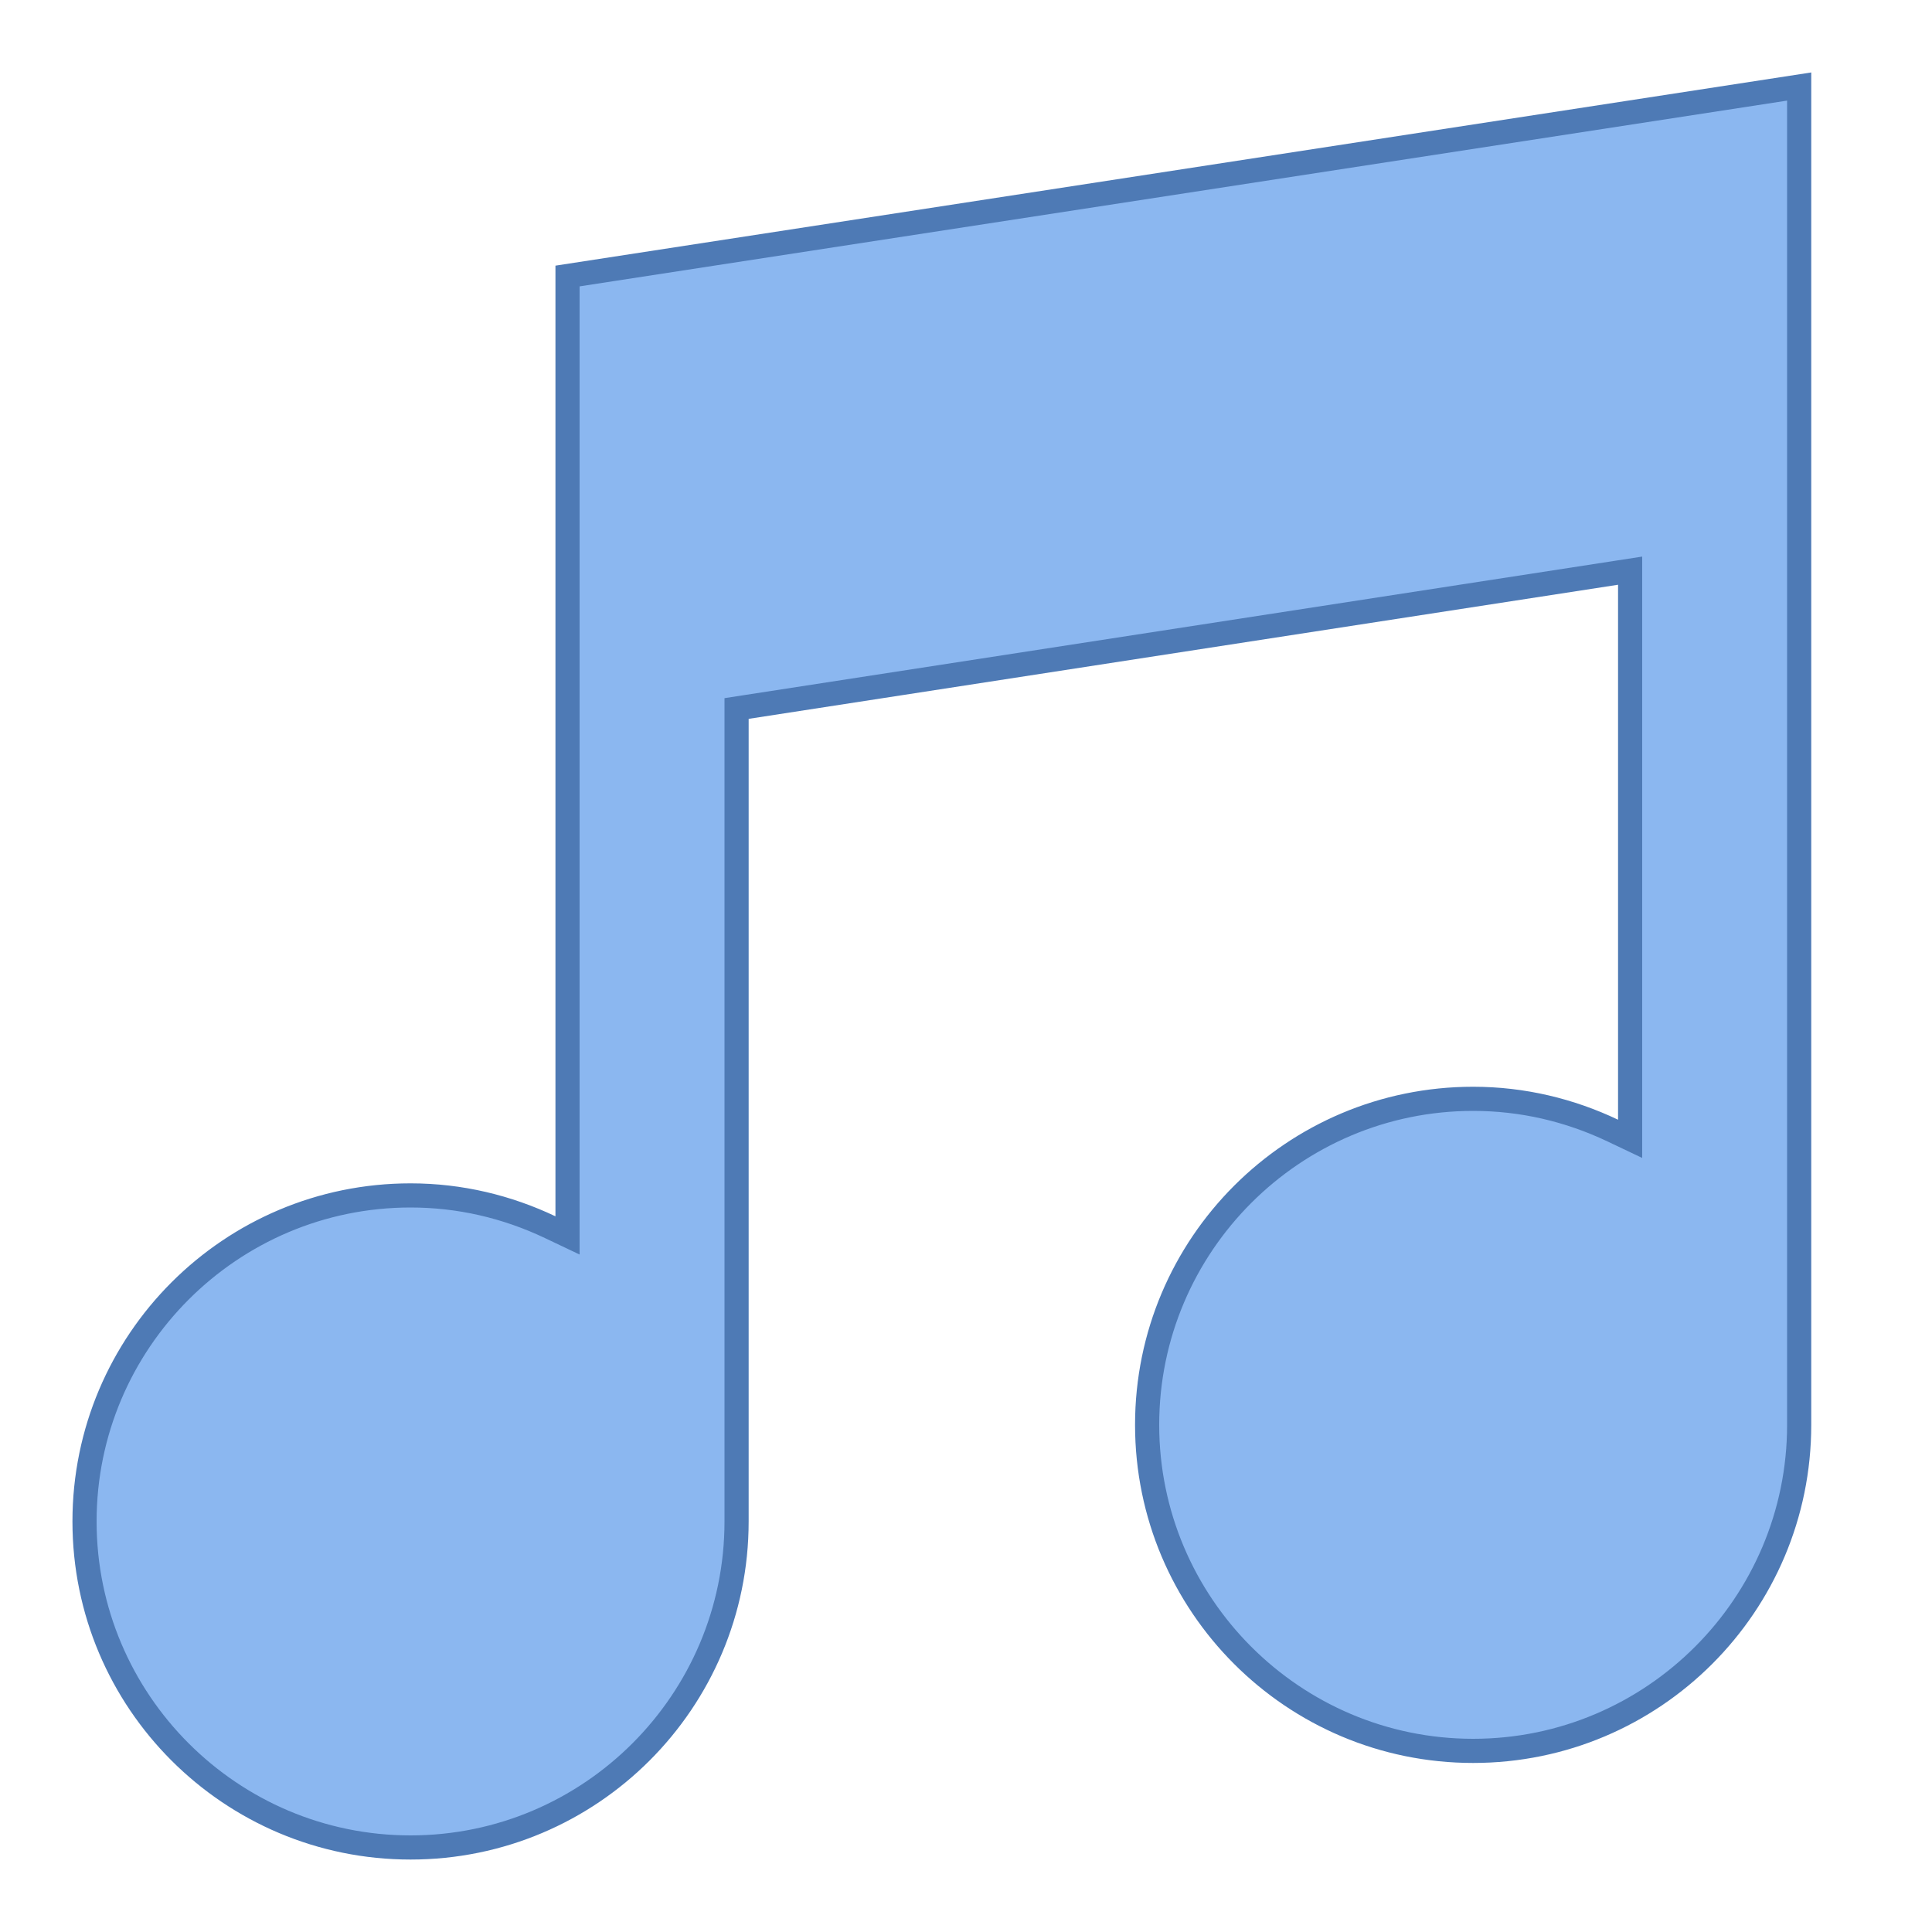
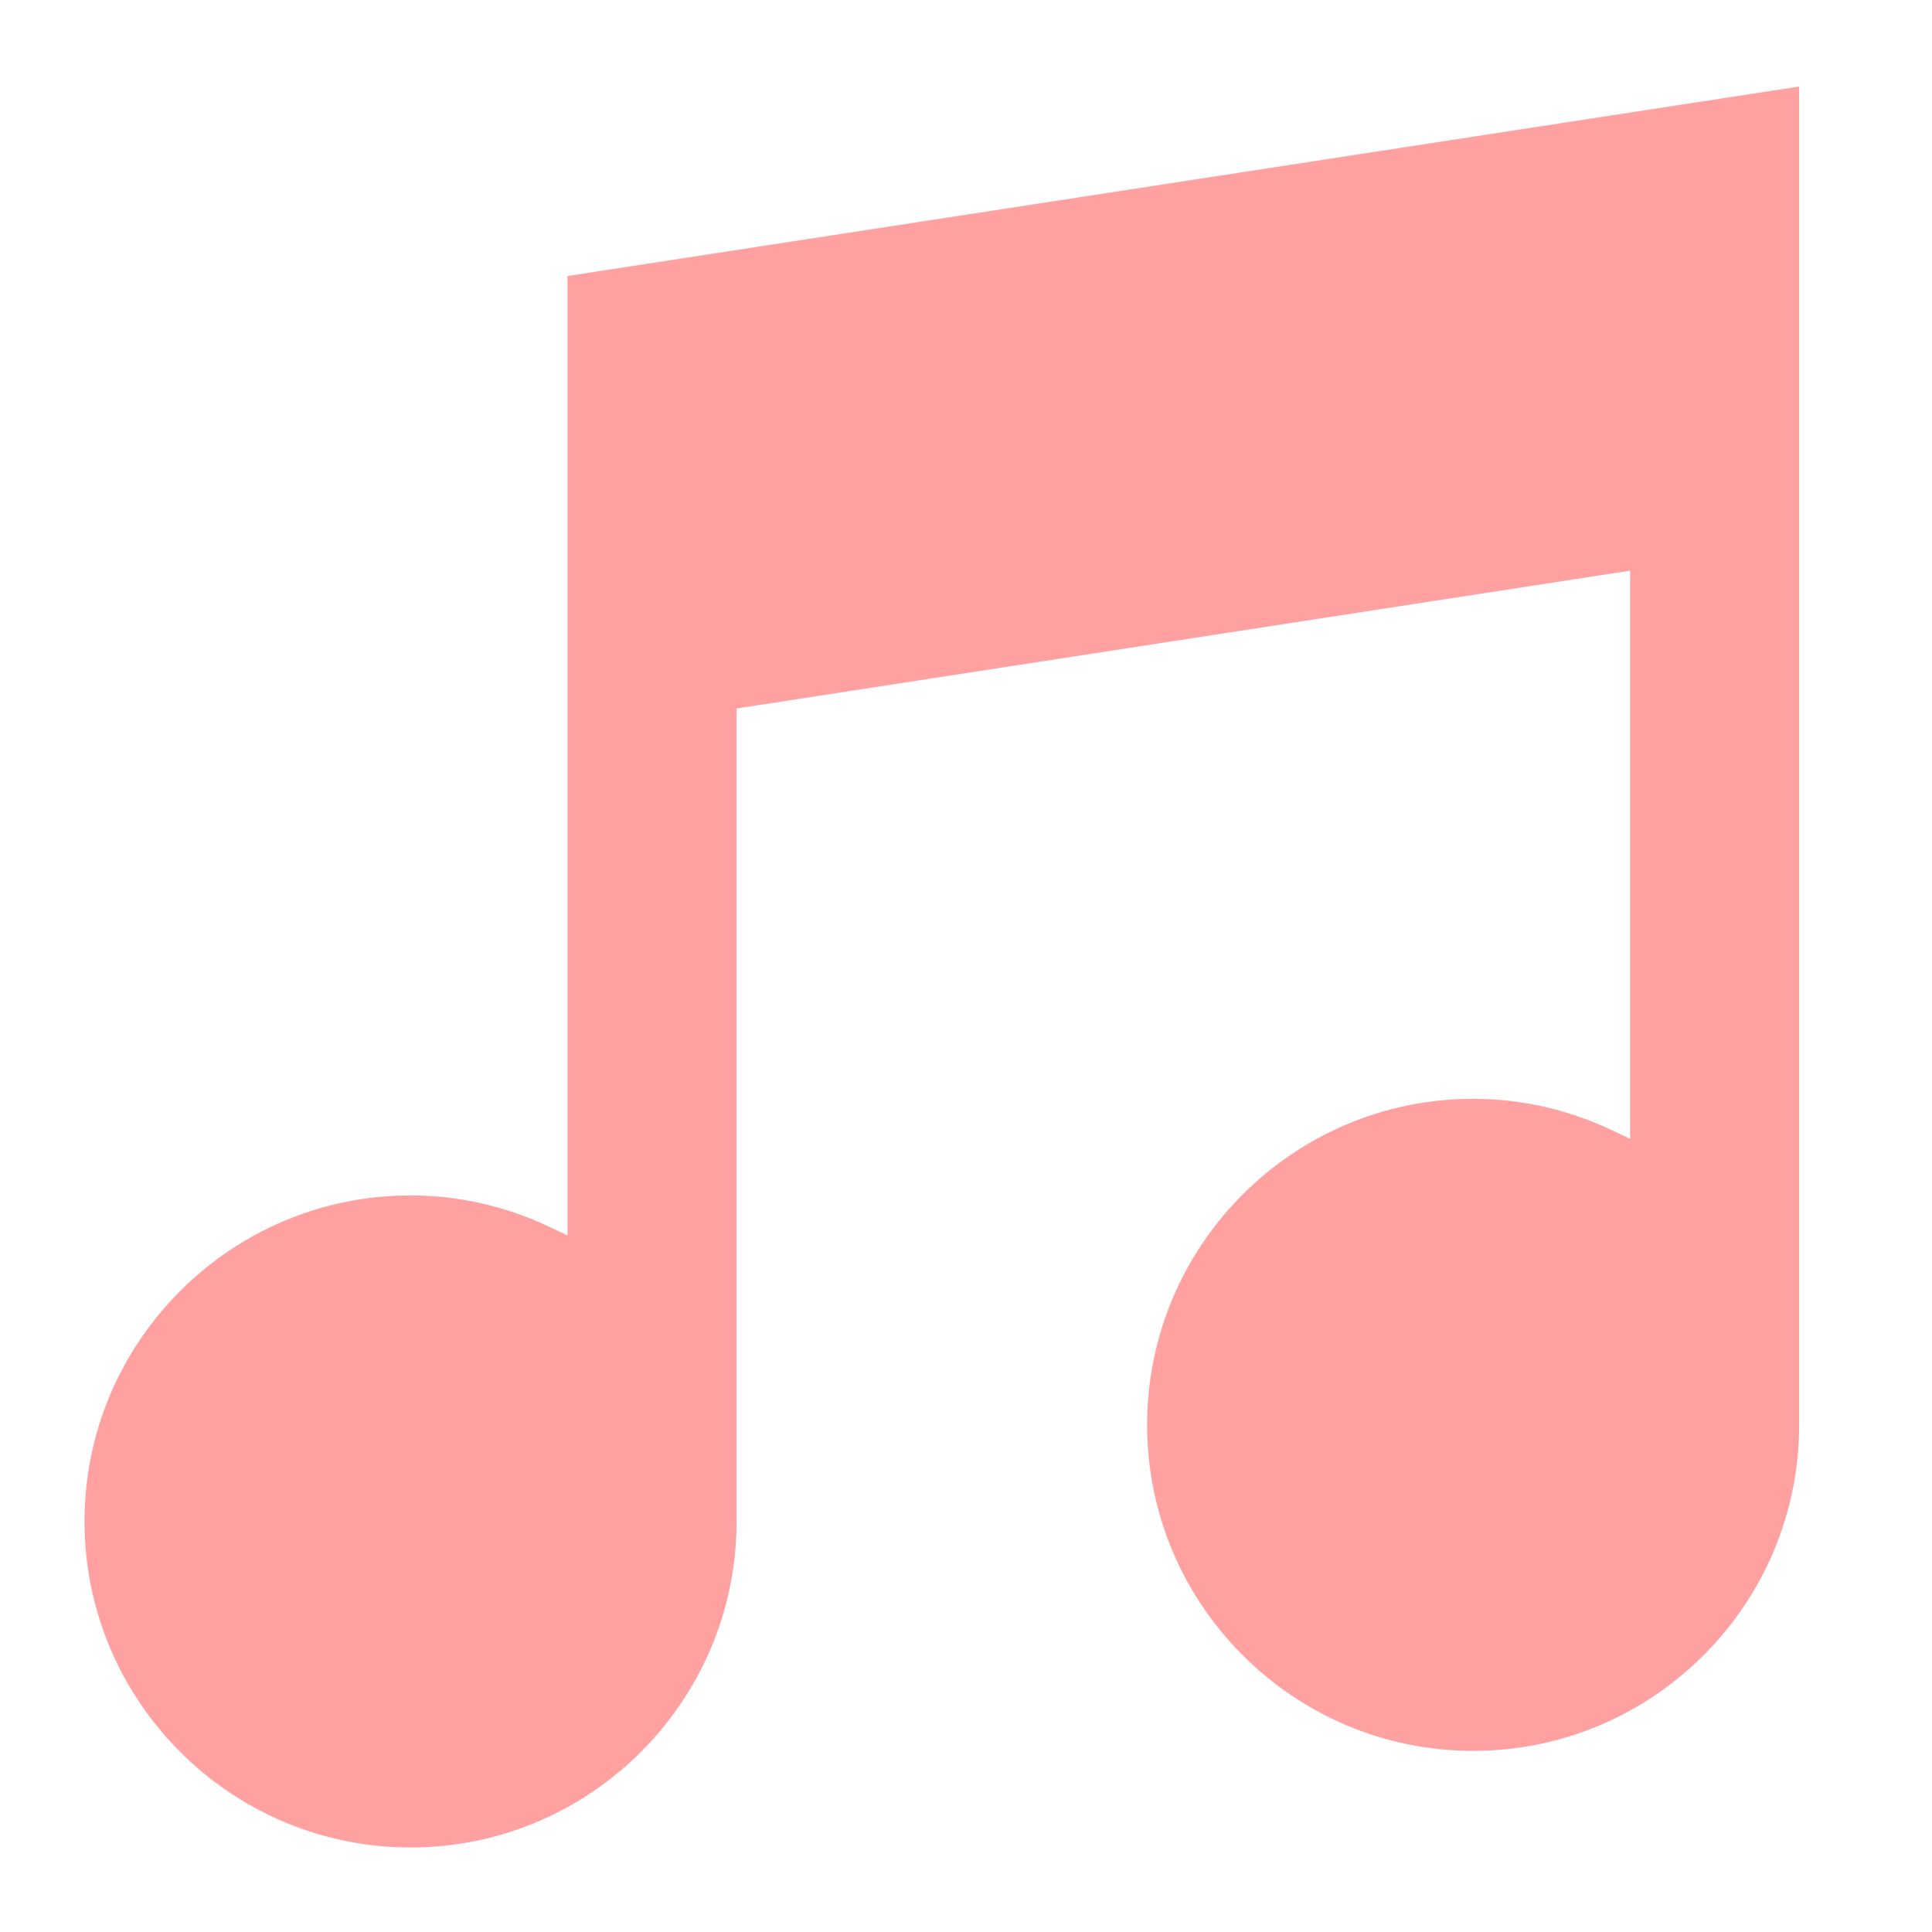
<svg xmlns="http://www.w3.org/2000/svg" version="1.1" viewBox="0 0 80 80" style="enable-background:new 0 0 80 80;" xml:space="preserve">
  <g>
-     <path style="fill:#8BB7F0;" d="M17,76.5C9.556,76.5,3.5,70.444,3.5,63S9.556,49.5,17,49.5c2.002,0,3.949,0.443,5.785,1.317l0.715,0.34V11.429l51-7.846V59c0,7.444-6.056,13.5-13.5,13.5S47.5,66.444,47.5,59S53.556,45.5,61,45.5c2.002,0,3.949,0.443,5.785,1.317l0.715,0.34V23.63l-37,5.707V63C30.5,70.444,24.444,76.5,17,76.5z" />
-     <path style="fill:#4E7AB5;" d="M74,4.166V59c0,7.168-5.832,13-13,13s-13-5.832-13-13s5.832-13,13-13c1.927,0,3.801,0.427,5.57,1.268l1.43,0.68v-1.583V24.213v-1.166l-1.152,0.178l-36,5.553L30,28.909v0.858V63c0,7.168-5.832,13-13,13S4,70.168,4,63s5.832-13,13-13c1.927,0,3.801,0.427,5.57,1.268l1.43,0.68v-1.583V11.858L74,4.166 M75,3l-52,8v39.365C21.179,49.499,19.15,49,17,49C9.268,49,3,55.268,3,63c0,7.732,6.268,14,14,14s14-6.268,14-14V29.766l36-5.553v22.152C65.179,45.499,63.15,45,61,45c-7.732,0-14,6.268-14,14c0,7.732,6.268,14,14,14s14-6.268,14-14V3L75,3z" />
+     <path style="fill:#ffa1a1;" d="M17,76.5C9.556,76.5,3.5,70.444,3.5,63S9.556,49.5,17,49.5c2.002,0,3.949,0.443,5.785,1.317l0.715,0.34V11.429l51-7.846V59c0,7.444-6.056,13.5-13.5,13.5S47.5,66.444,47.5,59S53.556,45.5,61,45.5c2.002,0,3.949,0.443,5.785,1.317l0.715,0.34V23.63l-37,5.707V63C30.5,70.444,24.444,76.5,17,76.5z" />
  </g>
</svg>
